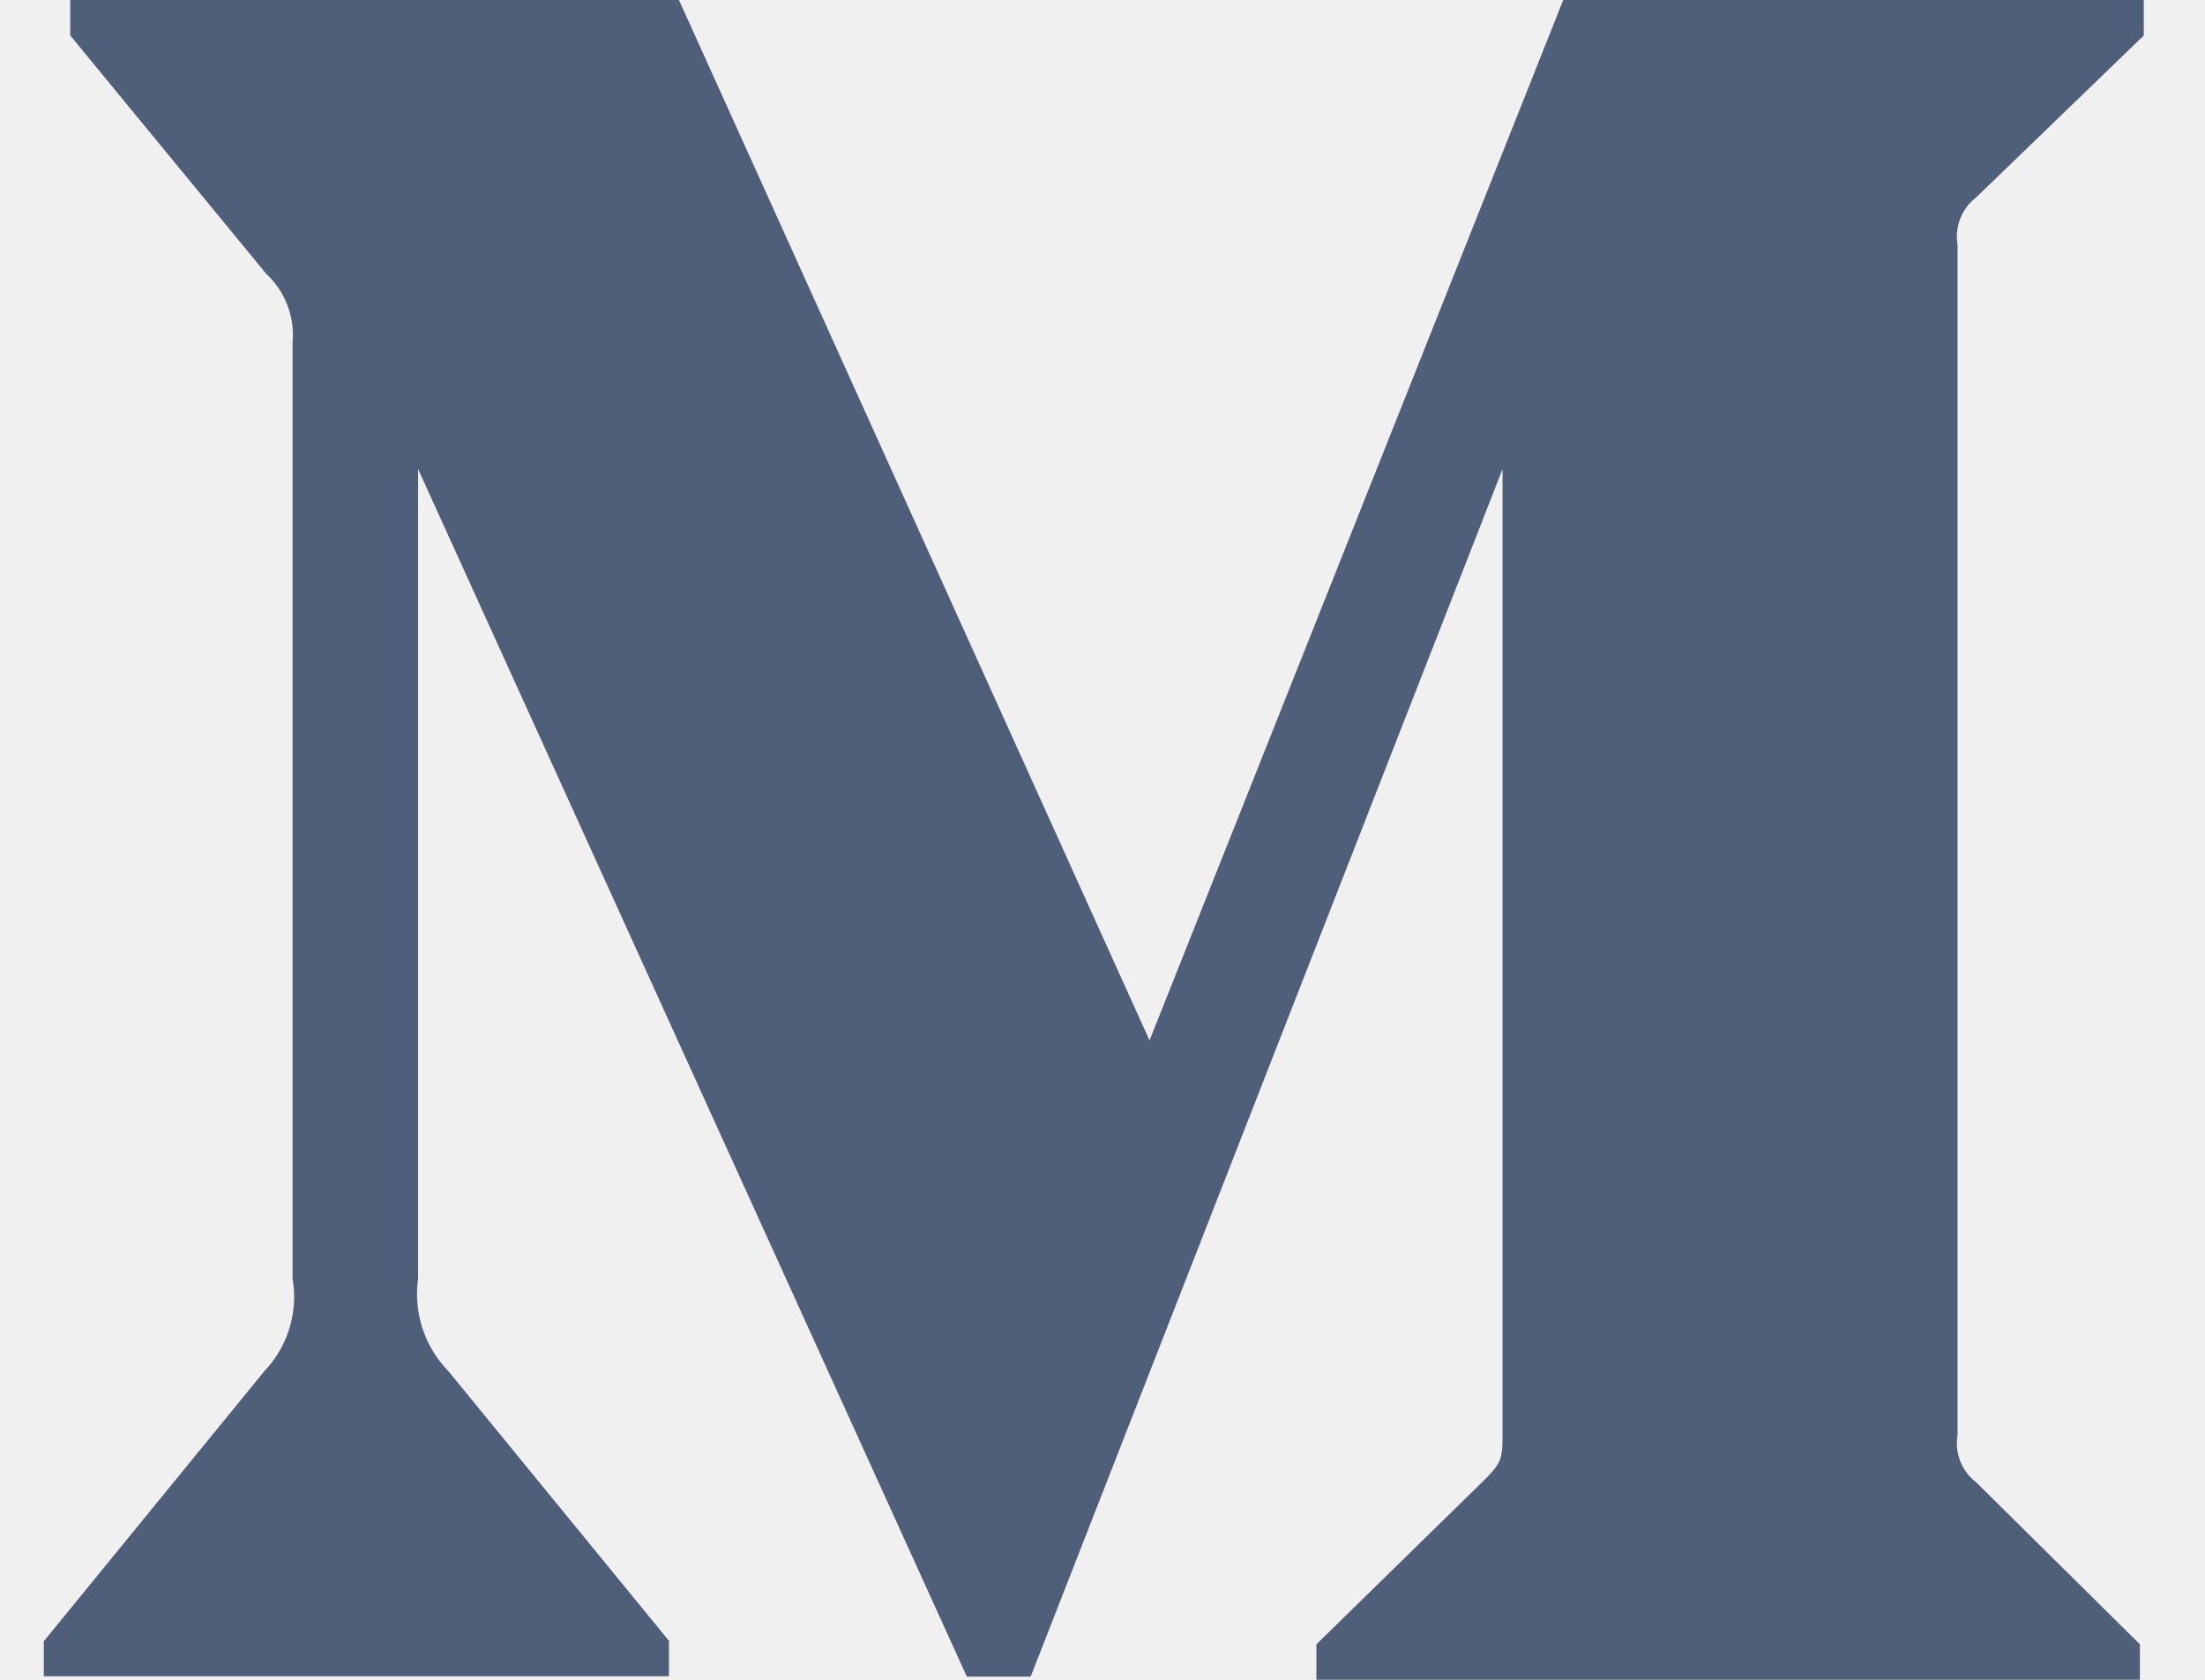
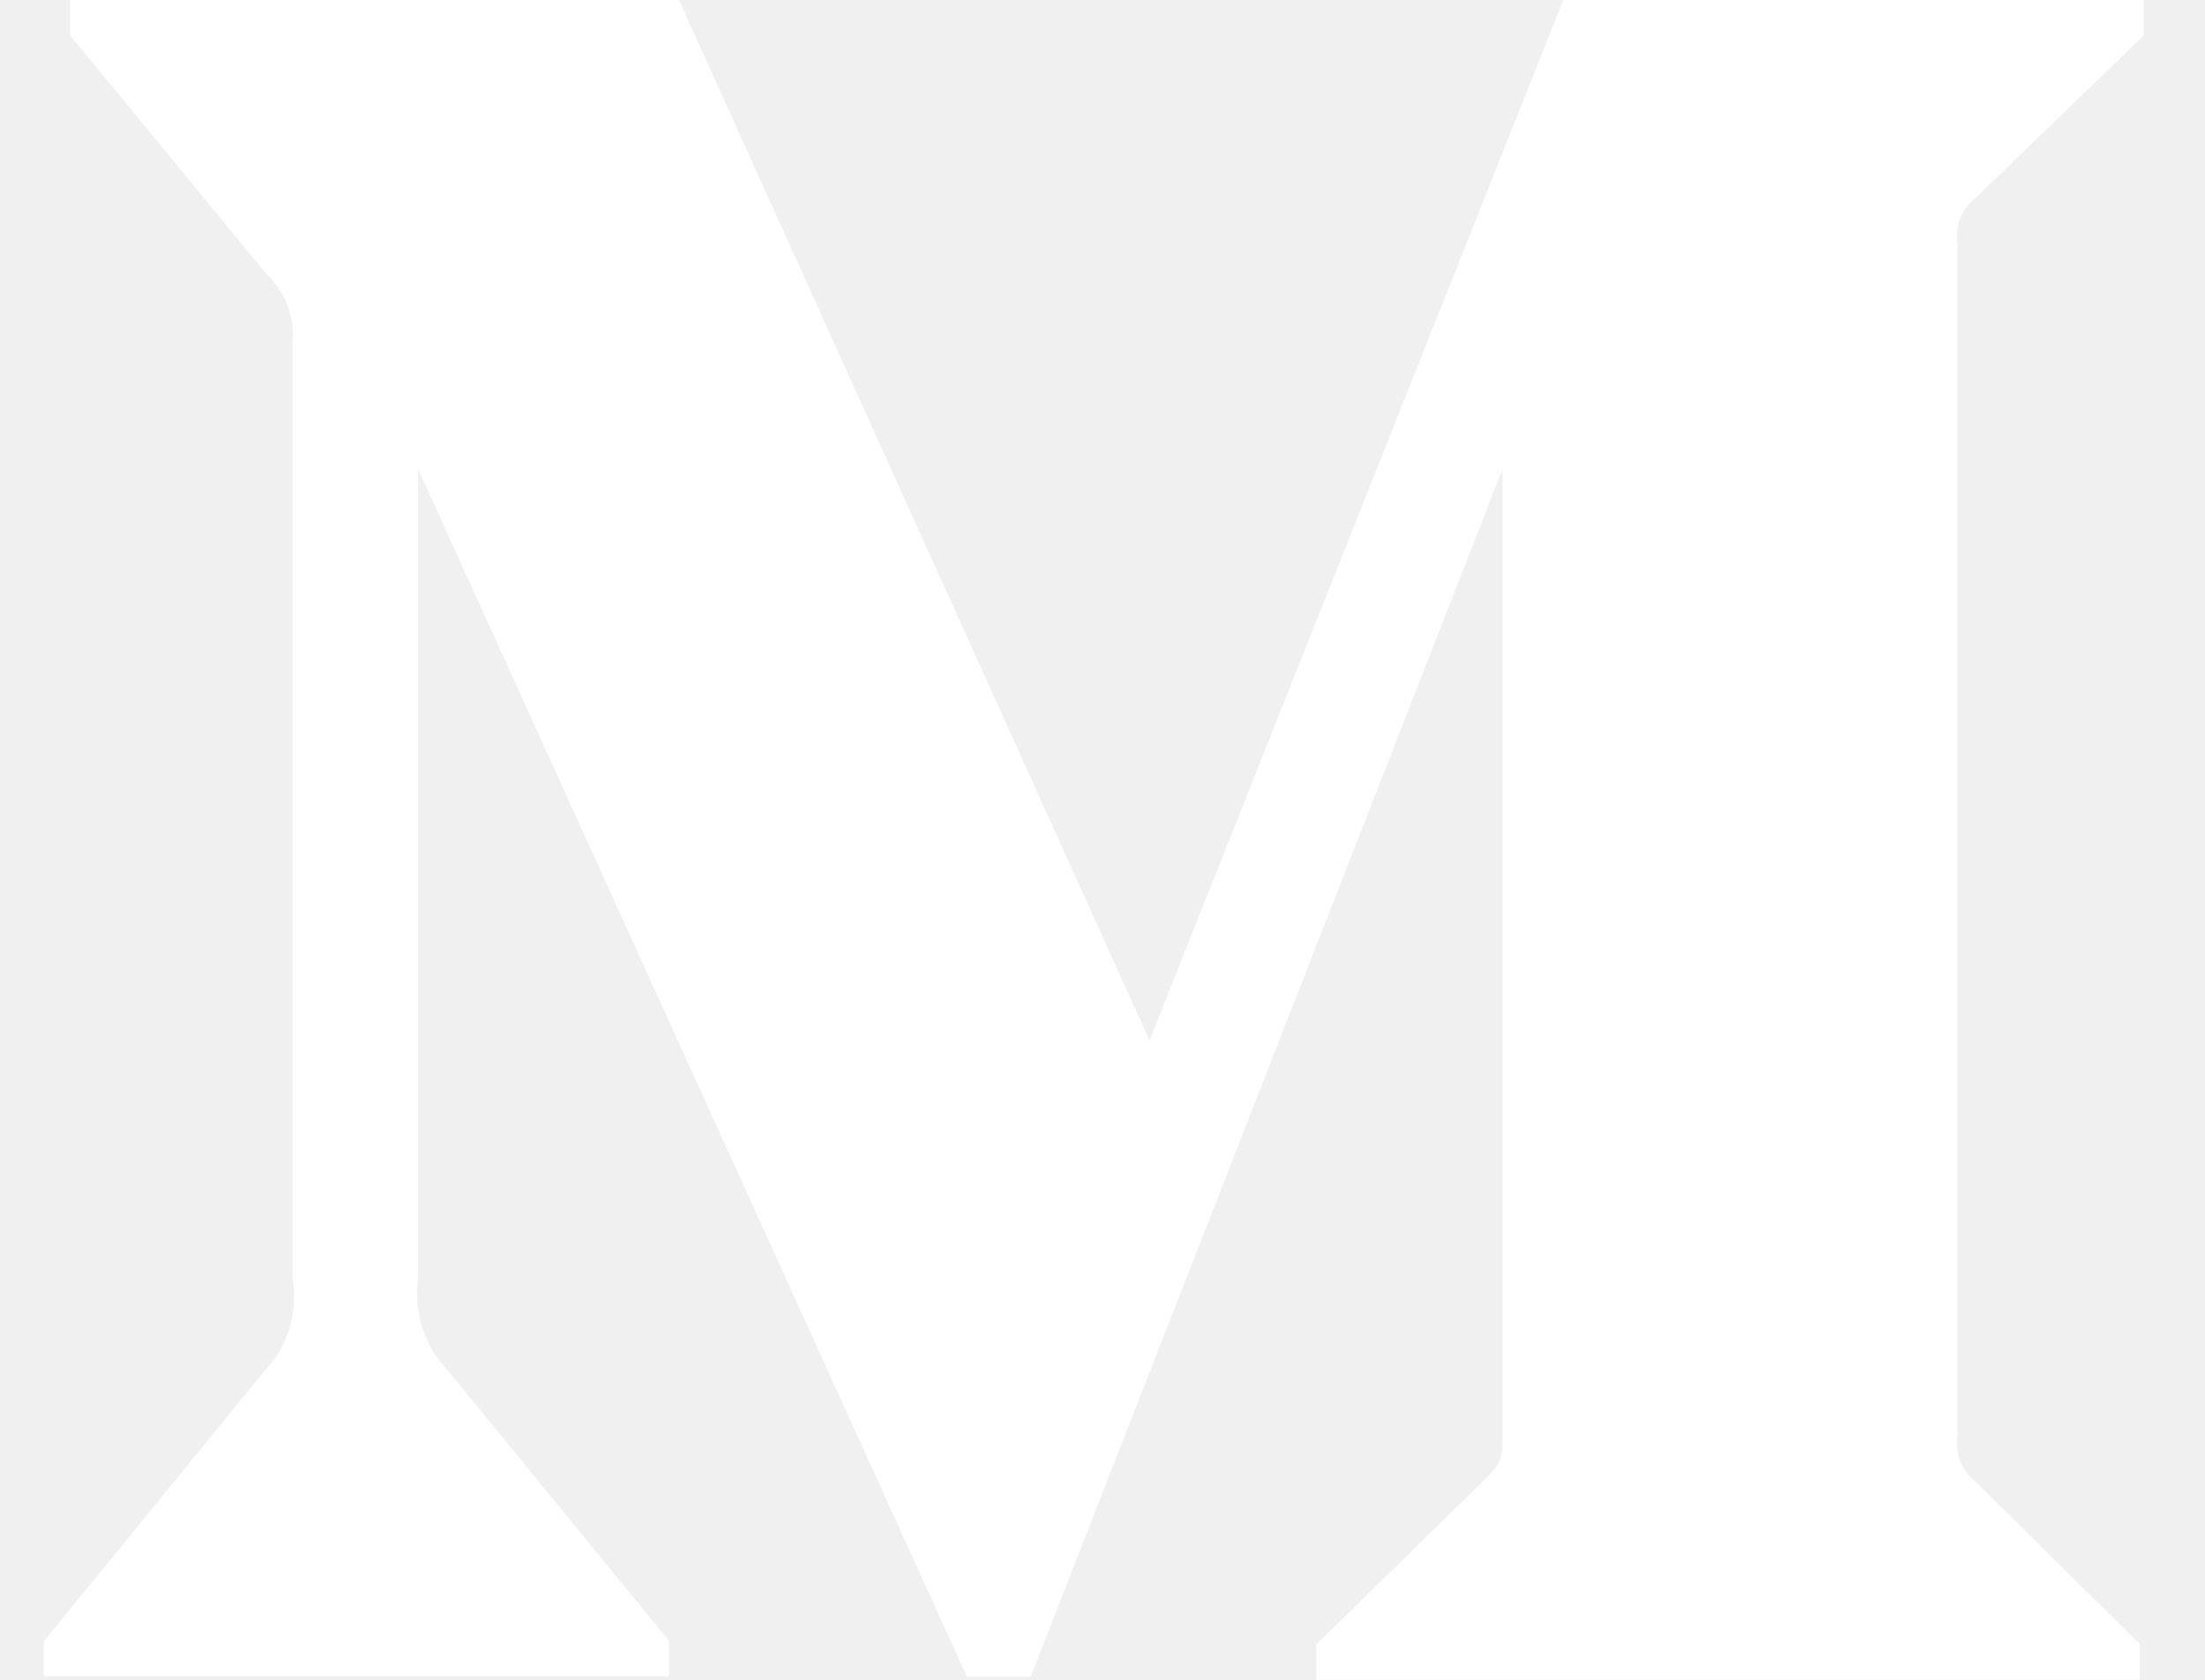
<svg xmlns="http://www.w3.org/2000/svg" width="21" height="16" viewBox="0 0 21 16" fill="none">
-   <path d="M18.821 1.88L20.417 0.338V0H14.888L10.948 9.91L6.466 0H0.669V0.338L2.533 2.605C2.715 2.773 2.81 3.018 2.786 3.265V12.177C2.843 12.498 2.74 12.828 2.517 13.061L0.417 15.633V15.966H6.371V15.629L4.271 13.061C4.043 12.827 3.936 12.503 3.982 12.177V4.468L9.208 15.97H9.816L14.31 4.468V13.631C14.31 13.873 14.31 13.922 14.153 14.081L12.537 15.662V16H20.38V15.662L18.822 14.12C18.685 14.016 18.614 13.841 18.643 13.671V2.33C18.614 2.159 18.684 1.984 18.821 1.88Z" fill="#505F79" />
+   <path d="M18.821 1.88L20.417 0.338V0H14.888L10.948 9.91L6.466 0H0.669V0.338L2.533 2.605C2.715 2.773 2.81 3.018 2.786 3.265V12.177C2.843 12.498 2.74 12.828 2.517 13.061L0.417 15.633V15.966H6.371V15.629L4.271 13.061C4.043 12.827 3.936 12.503 3.982 12.177V4.468L9.208 15.97H9.816L14.31 4.468V13.631C14.31 13.873 14.31 13.922 14.153 14.081L12.537 15.662V16H20.38V15.662L18.822 14.12C18.685 14.016 18.614 13.841 18.643 13.671V2.33C18.614 2.159 18.684 1.984 18.821 1.88Z" fill="#fff" />
</svg>
